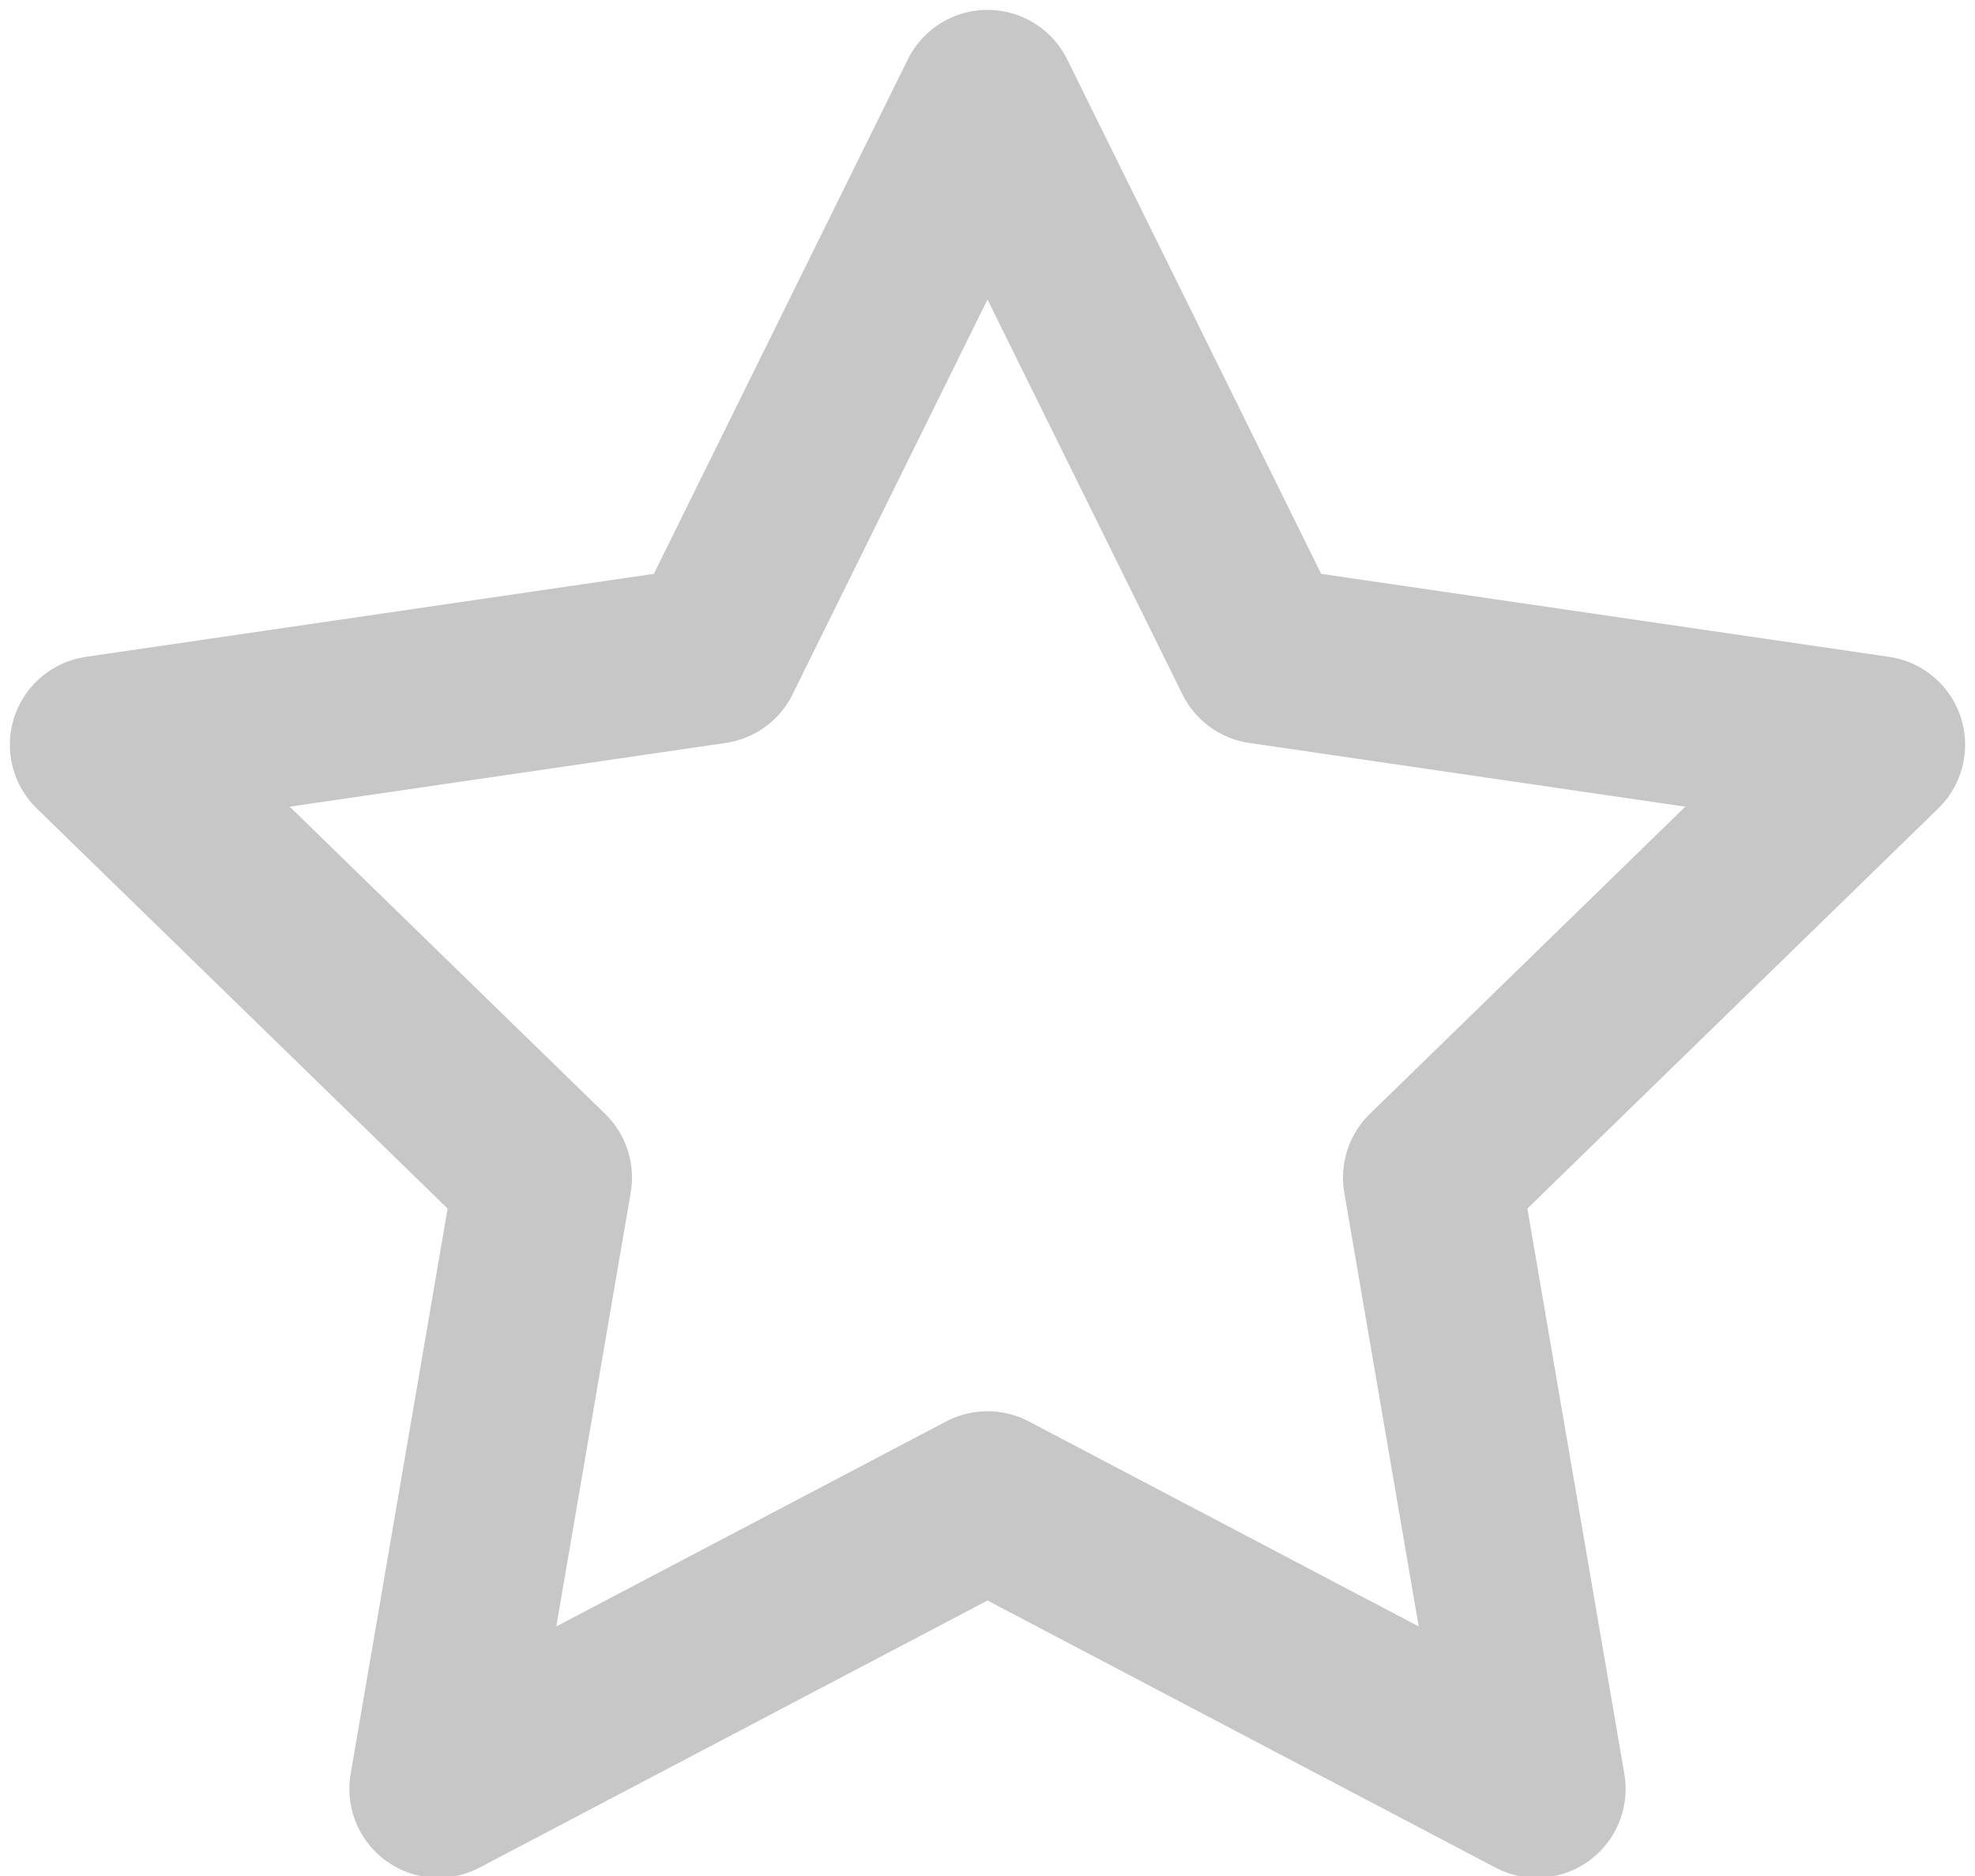
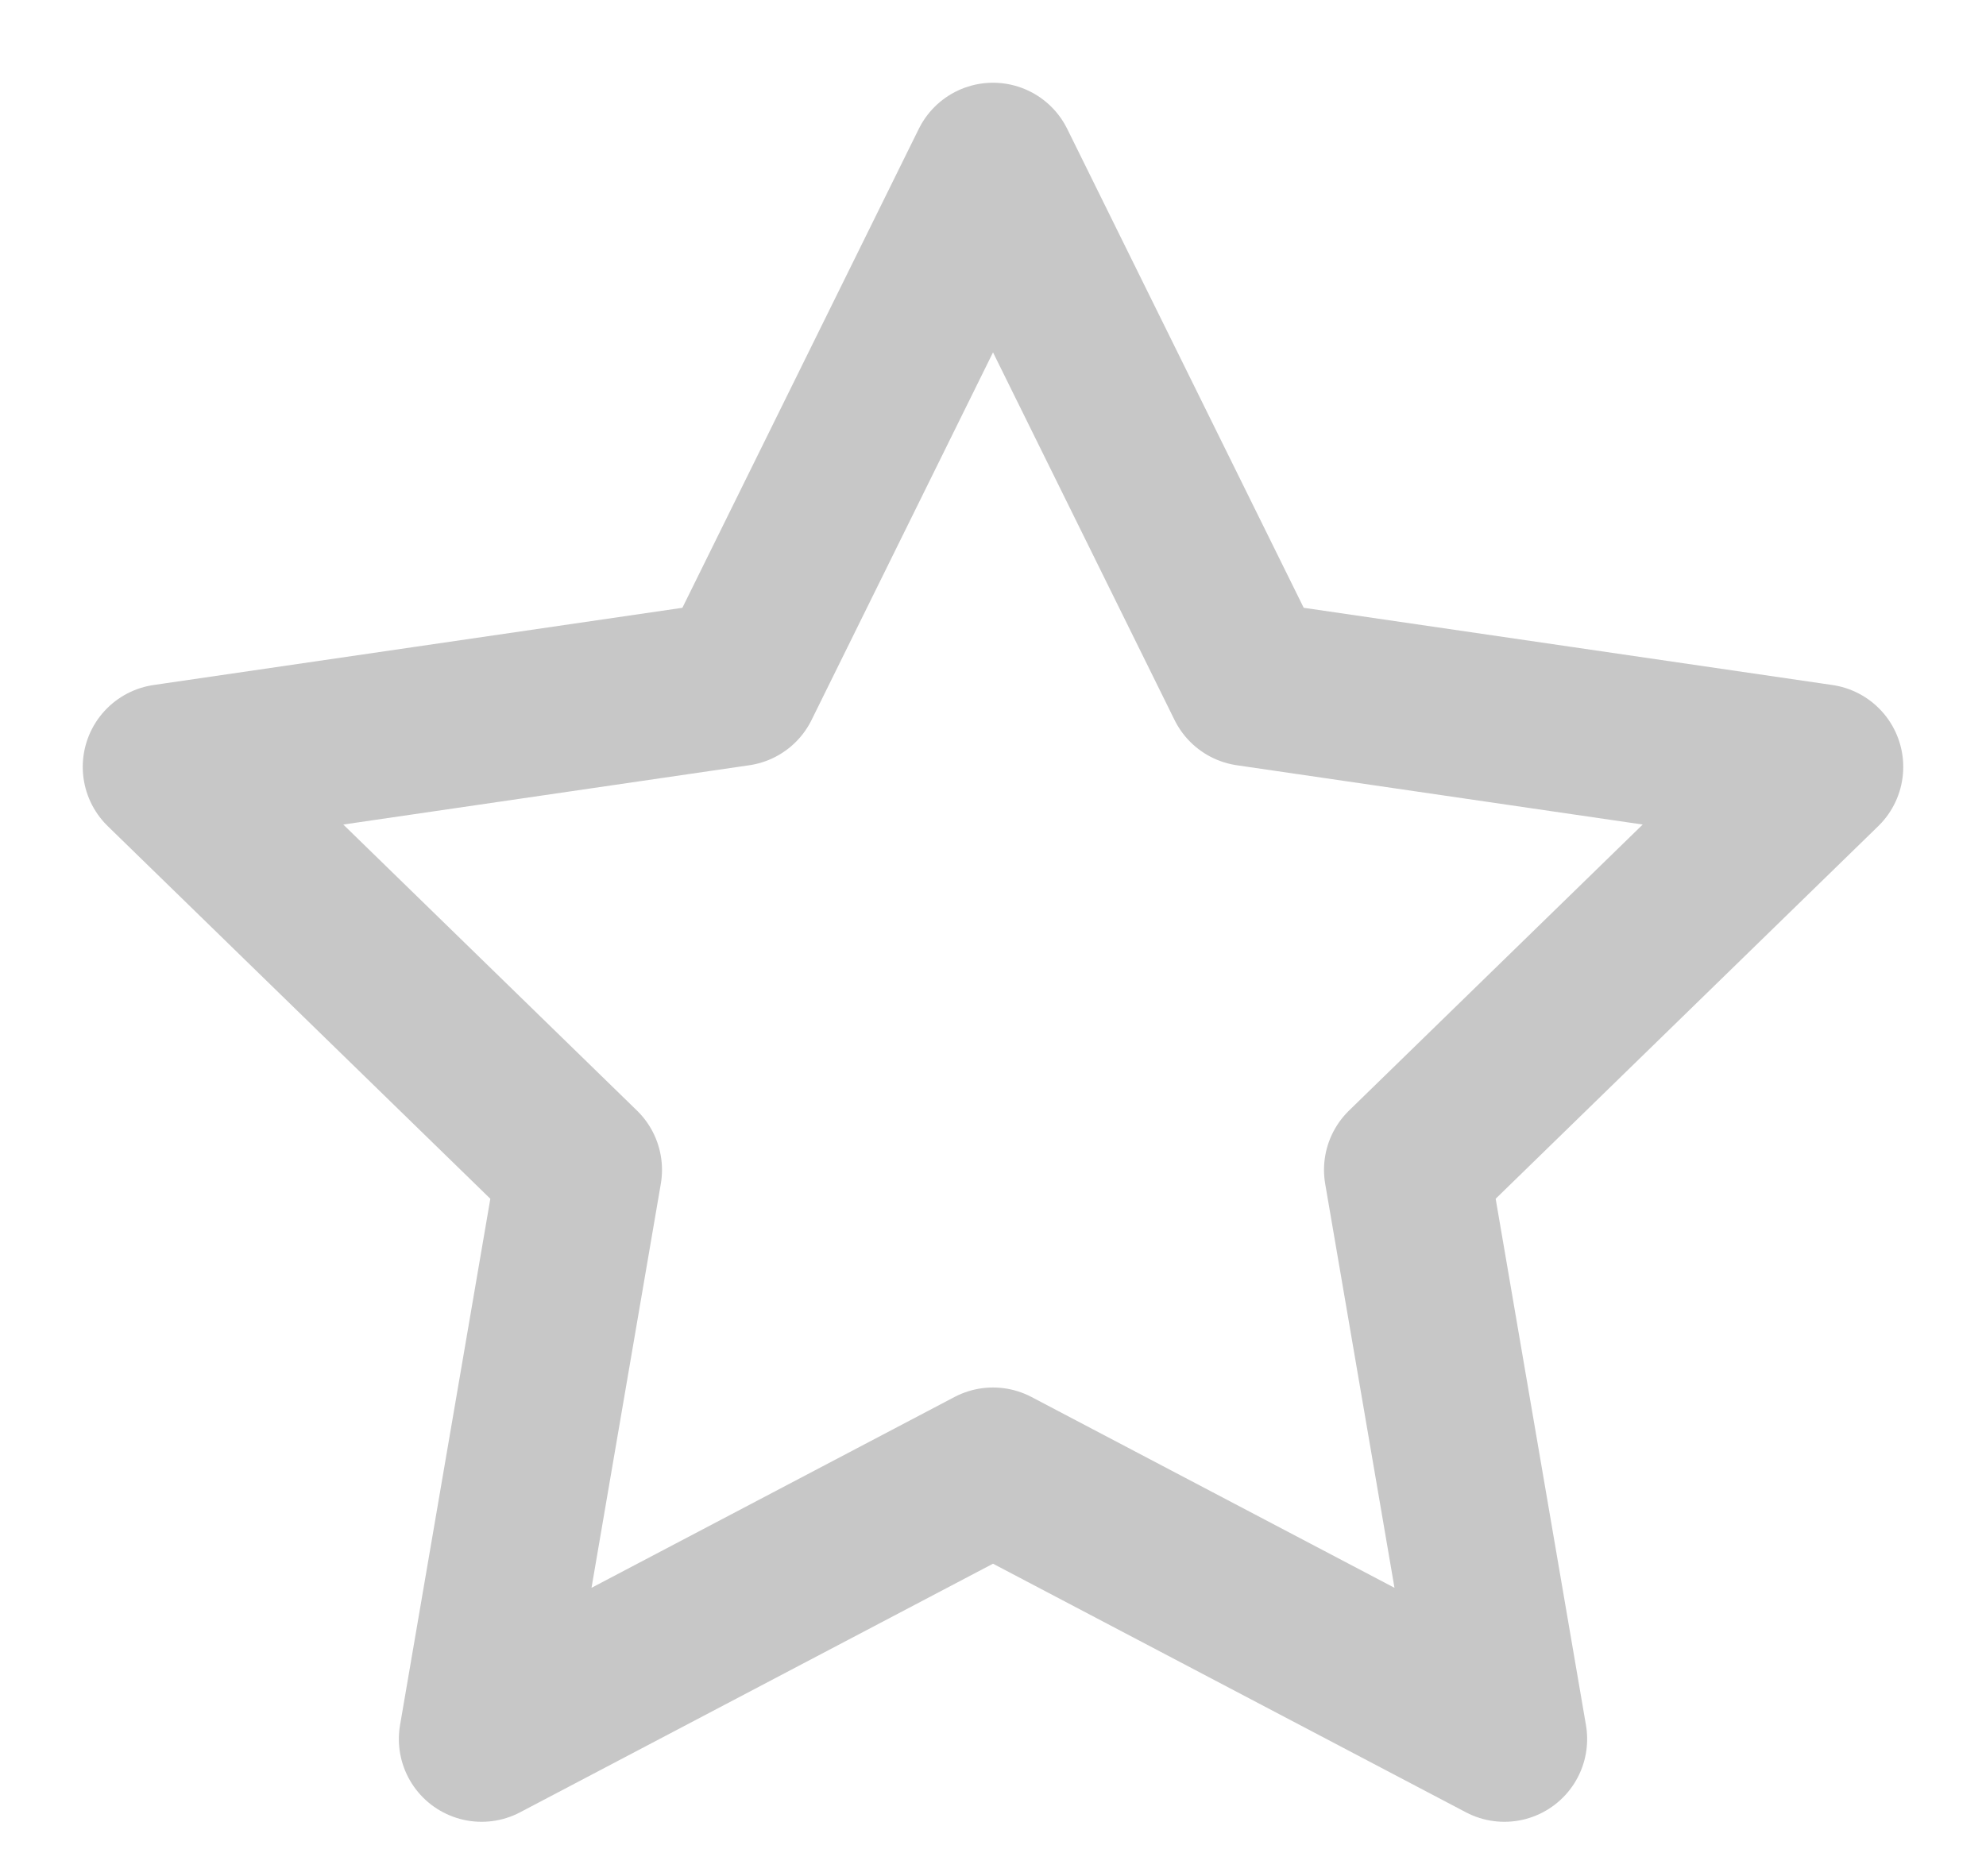
- <svg xmlns="http://www.w3.org/2000/svg" width="20px" height="19px" viewBox="0 0 20 19" version="1.1">
+ <svg xmlns="http://www.w3.org/2000/svg" width="18px" height="17px" viewBox="0 0 18 17" version="1.1">
  <defs />
-   <g id="Page-1" stroke="none" stroke-width="1" fill="none" fill-rule="evenodd">
-     <g id="Artboard" transform="translate(-1439, -184)">
-       <g id="icon-star" transform="translate(1437, 182)">
-         <rect id="Rectangle-7" fill="#D8D8D8" fill-rule="nonzero" opacity="0" x="0" y="0" width="24" height="24" />
-         <rect id="Rectangle-2" fill="#D8D8D8" fill-rule="nonzero" opacity="0" x="1" y="1" width="18" height="18" />
-         <g id="star" stroke-linecap="round" stroke-linejoin="round" transform="translate(3, 3)" stroke-width="1.8" stroke="#C7C7C7">
-           <polygon id="Shape" points="9 0 11.781 5.634 18 6.543 13.5 10.926 14.562 17.118 9 14.193 3.438 17.118 4.5 10.926 0 6.543 6.219 5.634" />
+   <g id="Artboard" stroke="none" stroke-width="1" fill="none" fill-rule="evenodd" transform="translate(-1440, -187)">
+     <g id="icon-star" transform="translate(1439, 186)">
+       <rect id="Rectangle-7" fill="#D8D8D8" opacity="0" x="0" y="0" width="20" height="20" />
+       <g id="star" transform="translate(1, 1)">
+         <rect id="Rectangle-2" fill="#D8D8D8" opacity="0" x="0" y="0" width="18" height="18" />
+         <g transform="translate(1.5, 1.5)" id="Shape" stroke="#C7C7C7" stroke-linecap="round" stroke-linejoin="round" stroke-width="1.5">
+           <polygon points="7.5 0 9.818 4.695 15 5.452 11.25 9.105 12.135 14.265 7.5 11.828 2.865 14.265 3.75 9.105 0 5.452 5.183 4.695" />
        </g>
      </g>
    </g>
  </g>
</svg>
